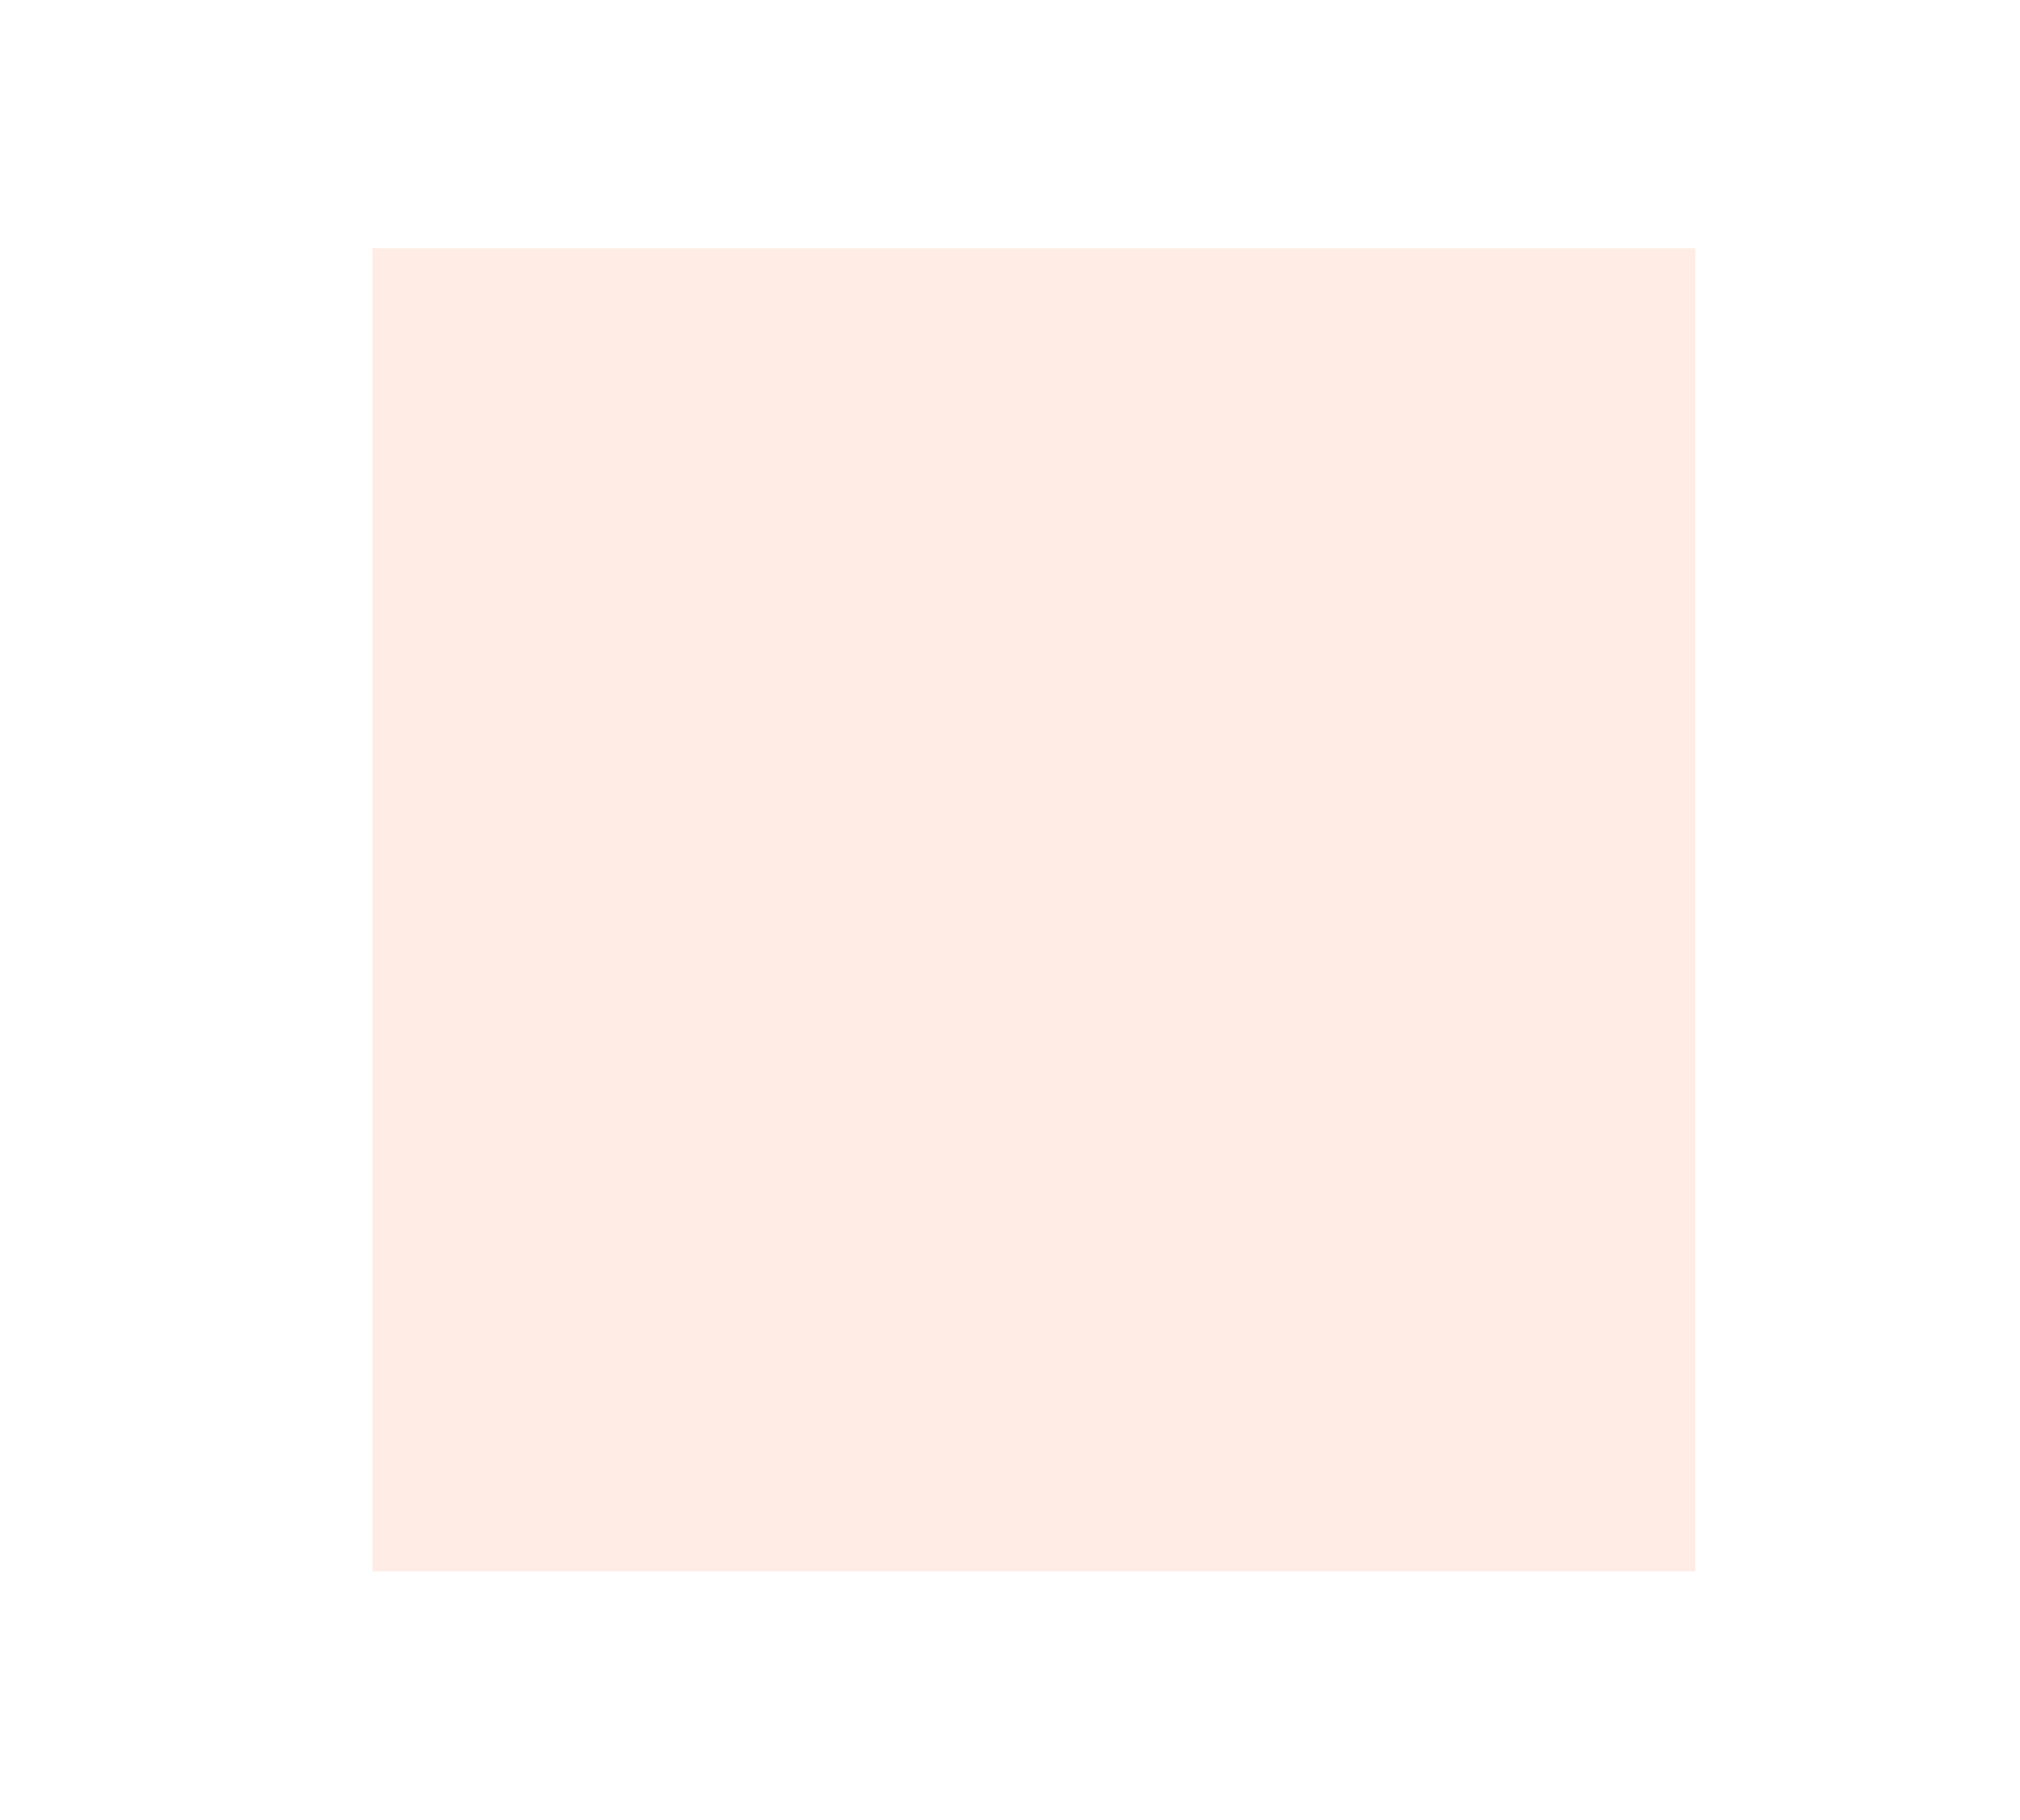
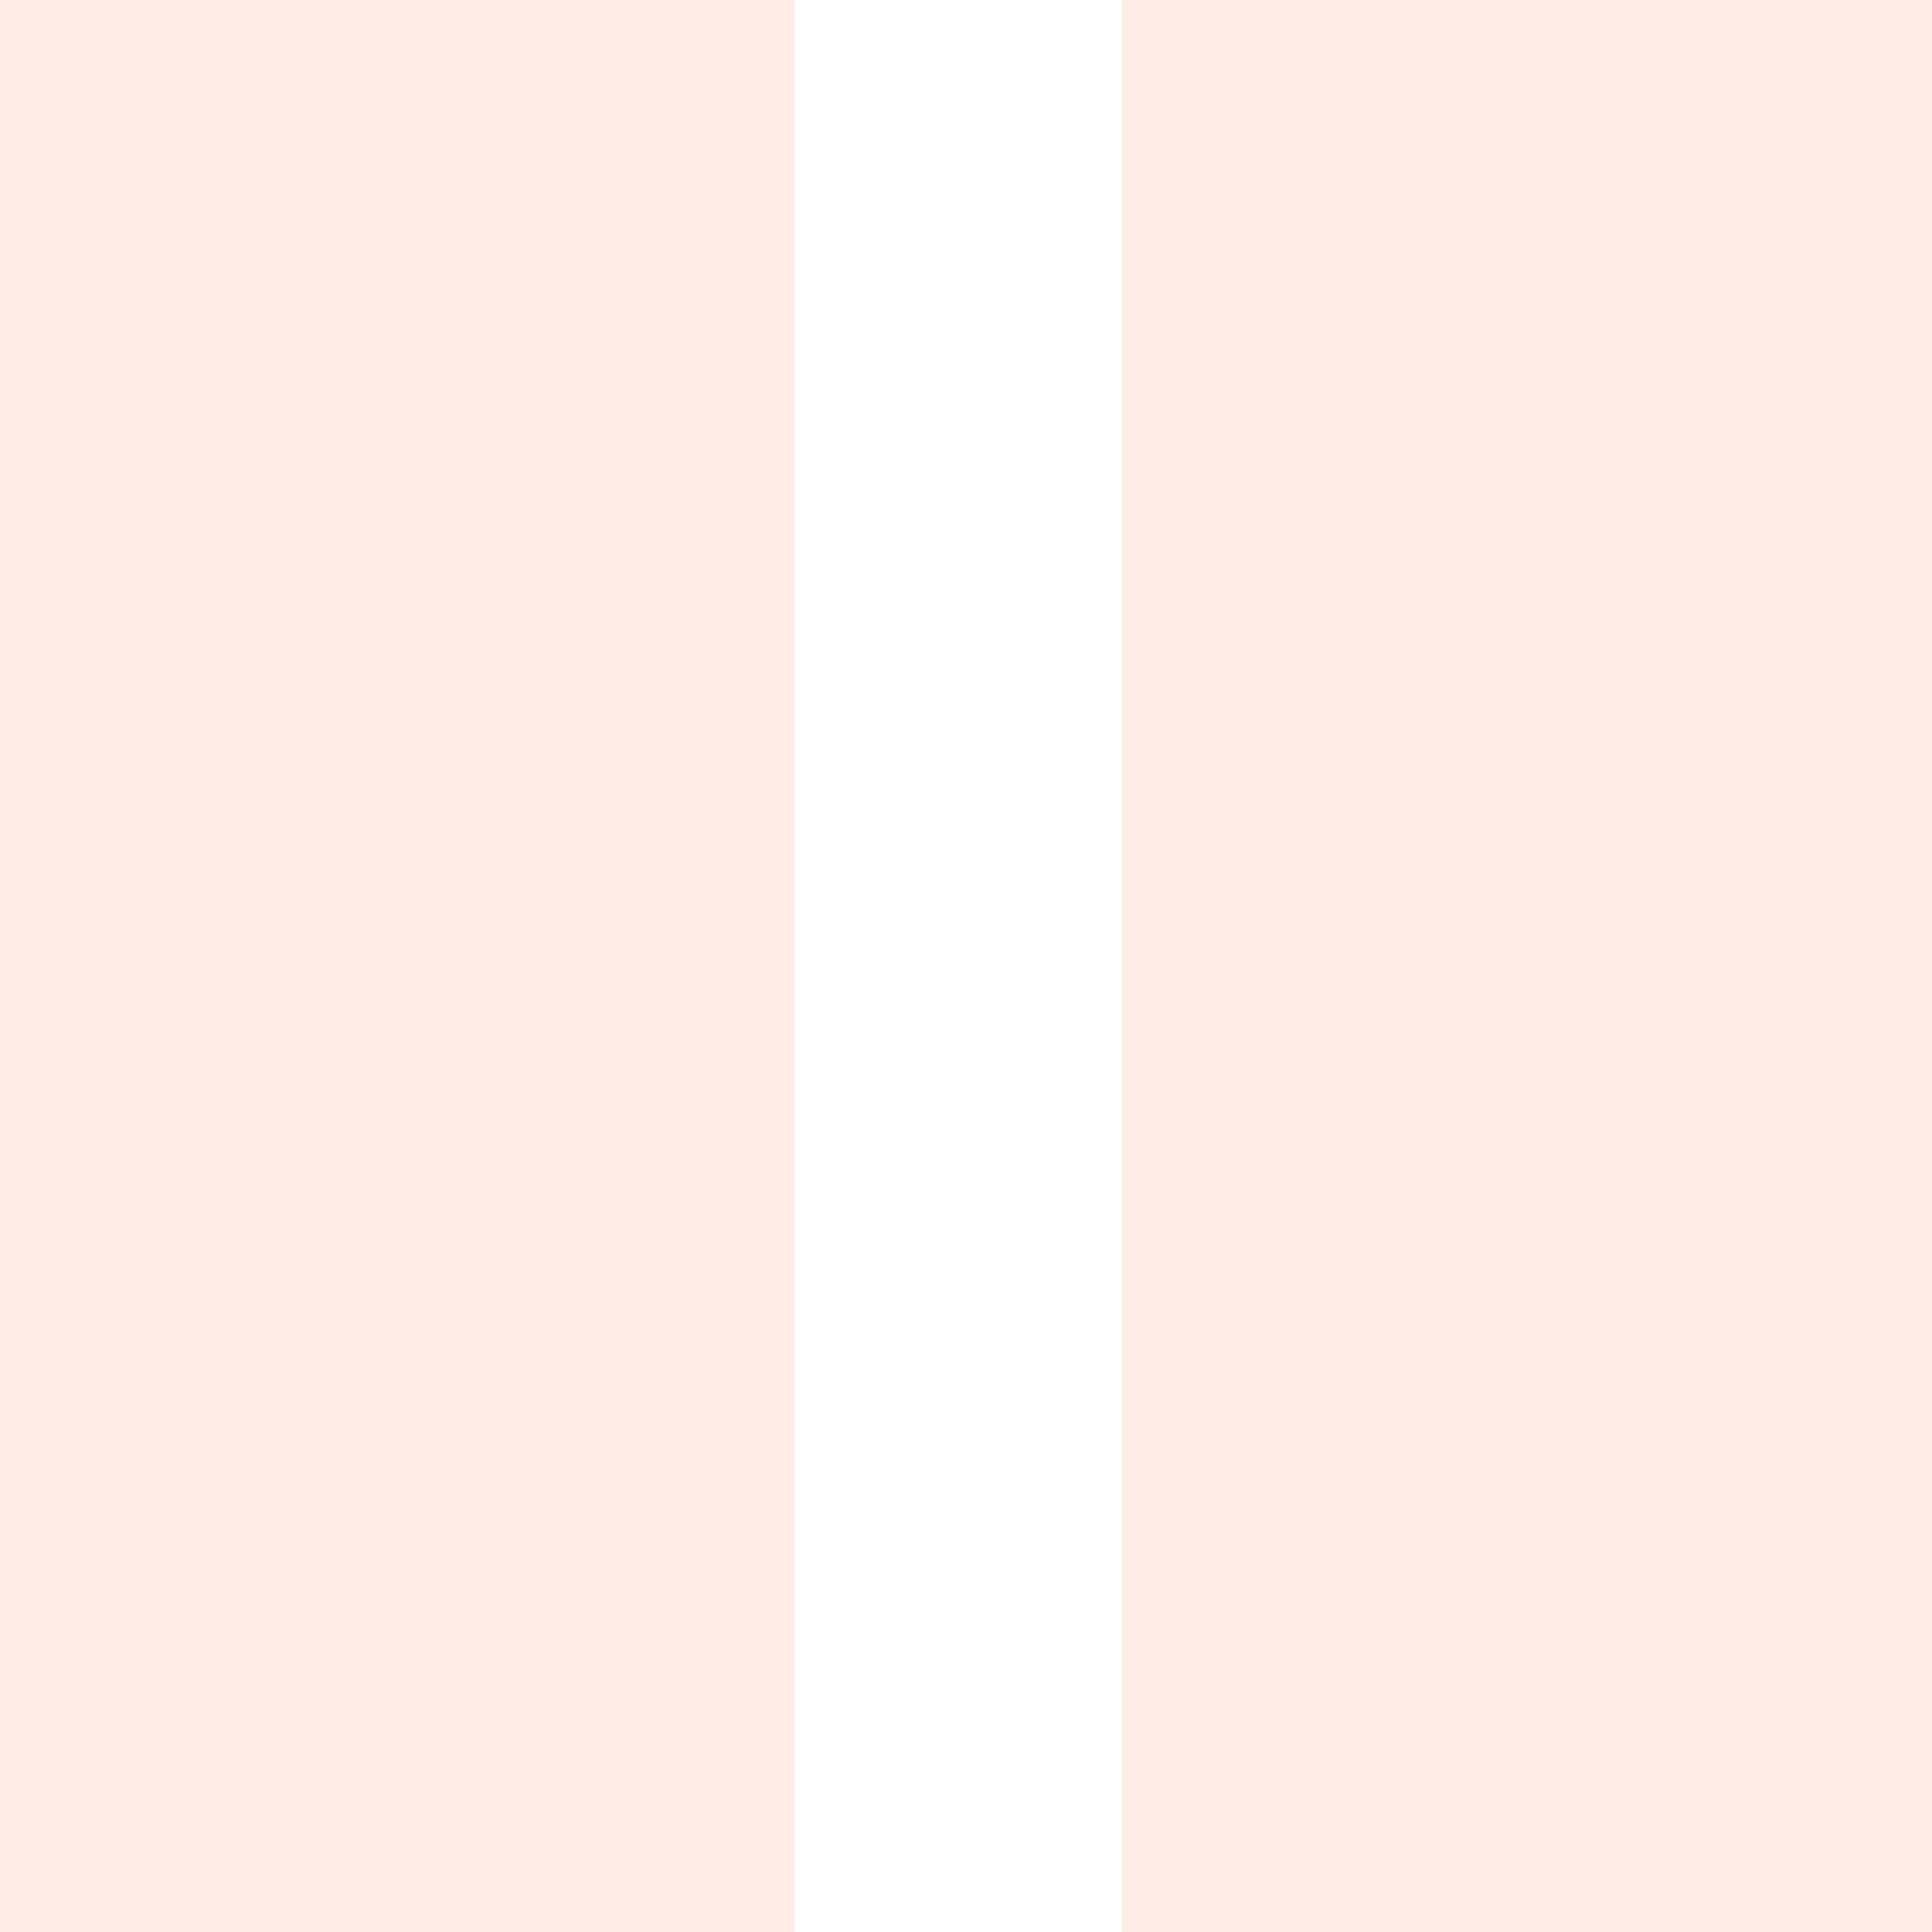
- <svg xmlns="http://www.w3.org/2000/svg" version="1.1" id="Layer_1" x="0px" y="0px" viewBox="0 0 76.5 68.9" enable-background="new 0 0 76.5 68.9" xml:space="preserve">
-   <rect x="14.1" y="9.4" fill="#FFEDE5" width="50.1" height="50.1" />
+ <svg xmlns="http://www.w3.org/2000/svg" version="1.1" id="Layer_1" x="0px" y="0px" viewBox="109.7 226 389.9 389.9" enable-background="new 109.7 226 389.9 389.9" xml:space="preserve">
+   <g>
+     <rect x="109.7" y="226" fill="#FFEDE5" width="160.4" height="389.9" />
+     <rect x="336.1" y="226" fill="#FFEDE5" width="163.5" height="389.9" />
+   </g>
</svg>
